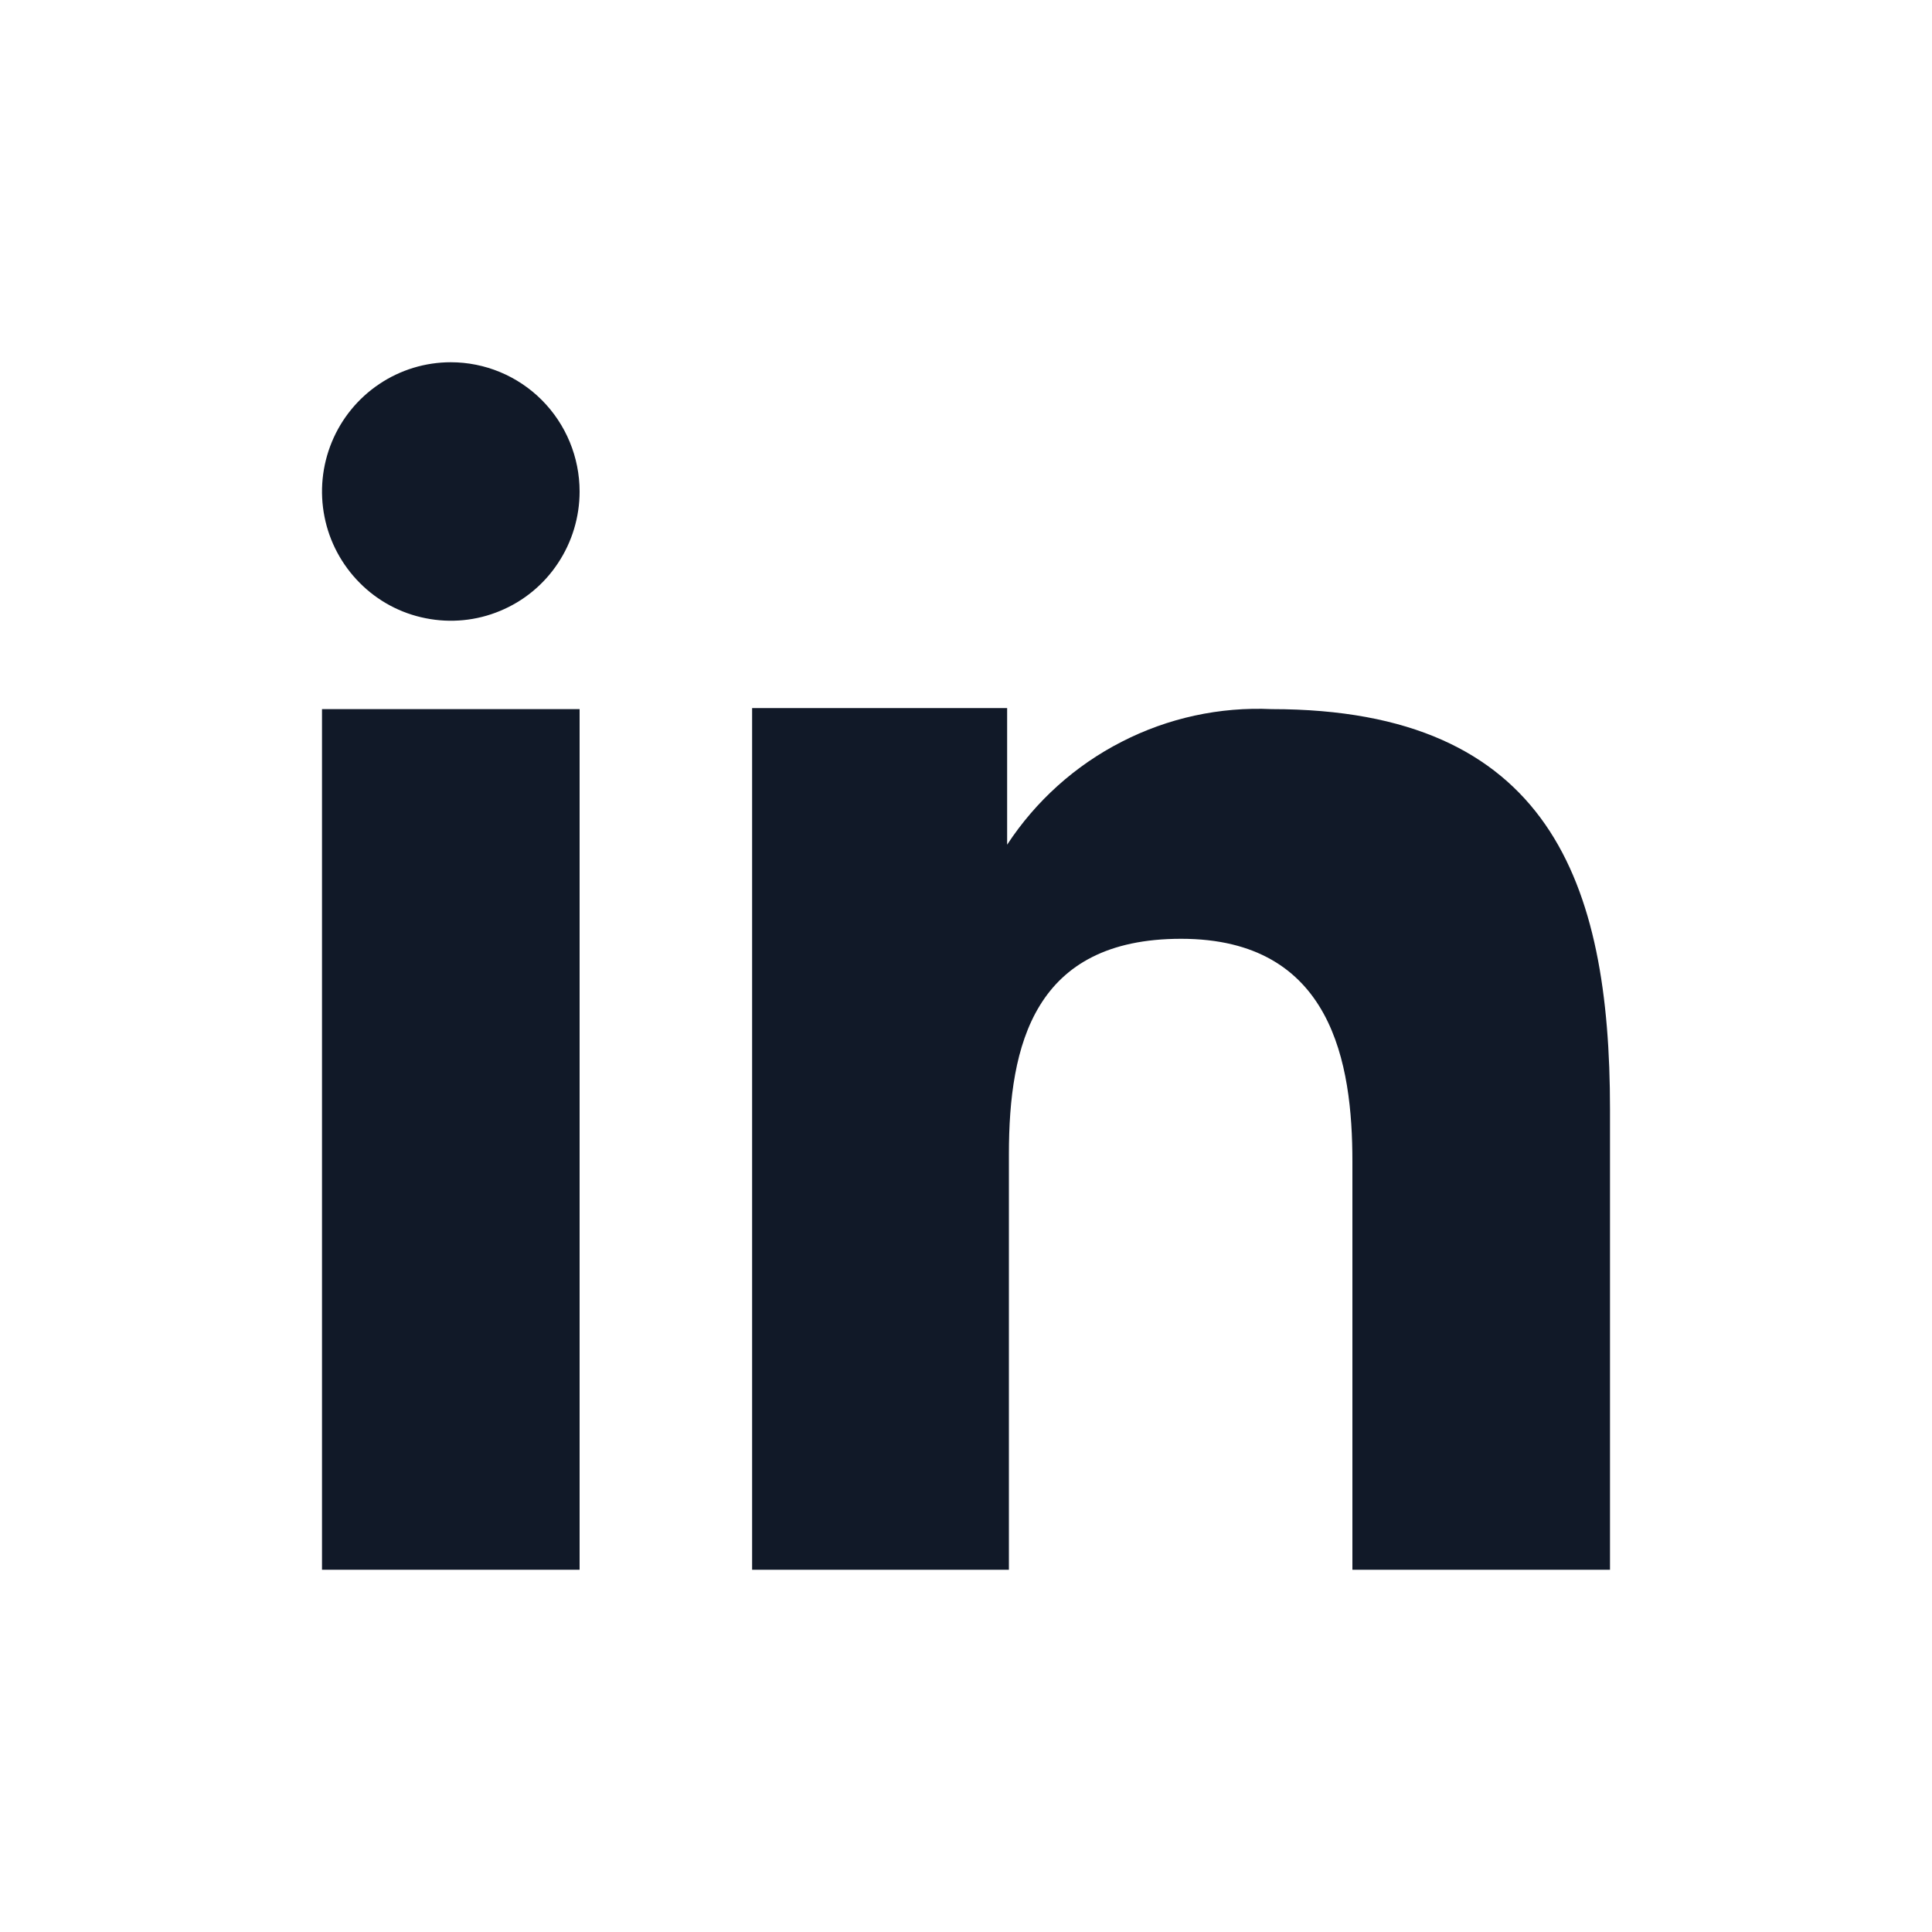
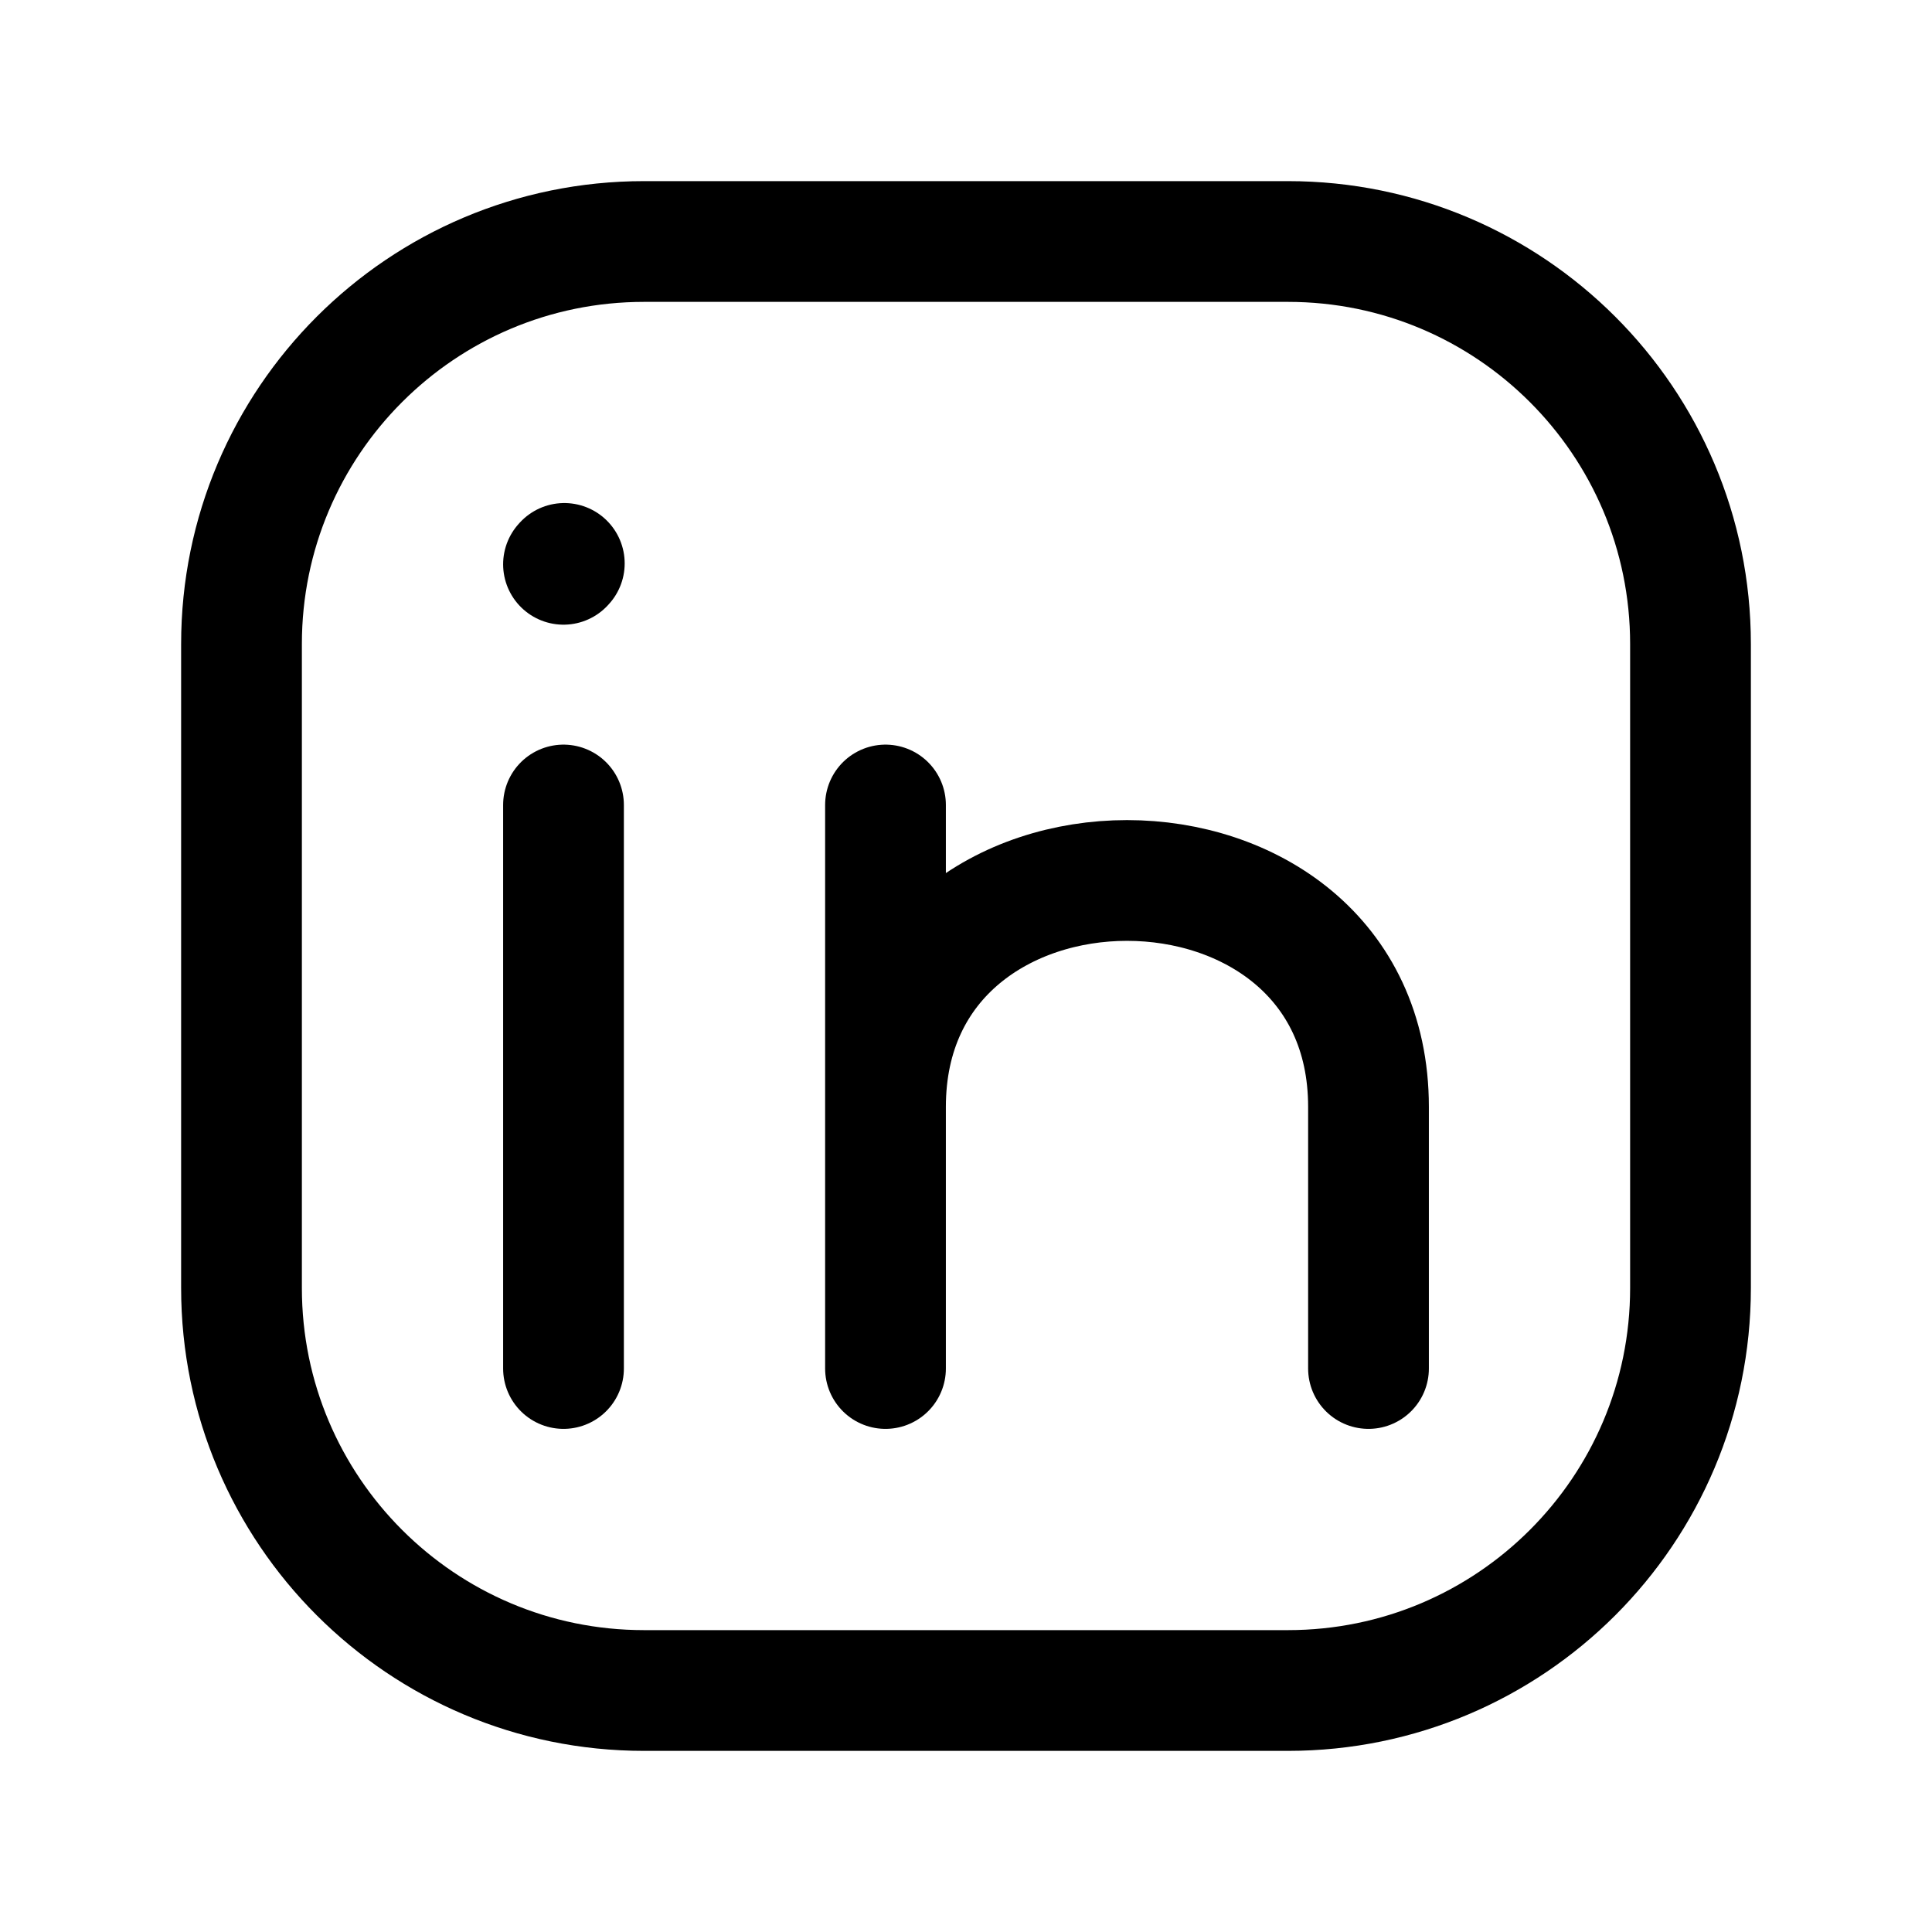
- <svg xmlns="http://www.w3.org/2000/svg" width="24" height="24" viewBox="0 0 24 24" fill="none">
-   <path fill-rule="evenodd" clip-rule="evenodd" d="M12.511 8.796V10.493C12.866 9.951 13.356 9.51 13.933 9.215C14.509 8.919 15.152 8.779 15.798 8.809C19.253 8.809 20 10.969 20 13.778V19.5H16.8V14.428C16.8 13.219 16.556 11.662 14.672 11.662C12.845 11.662 12.533 12.979 12.533 14.338V19.5H9.343V8.796H12.511Z" fill="#111928" />
-   <path fill-rule="evenodd" clip-rule="evenodd" d="M7.2 6.106C7.2 6.423 7.106 6.734 6.93 6.998C6.755 7.262 6.505 7.468 6.212 7.589C5.92 7.711 5.598 7.742 5.288 7.68C4.977 7.619 4.692 7.466 4.469 7.241C4.245 7.016 4.092 6.73 4.031 6.419C3.969 6.107 4.001 5.785 4.122 5.491C4.243 5.198 4.448 4.947 4.711 4.771C4.974 4.594 5.284 4.5 5.6 4.5C6.024 4.5 6.431 4.669 6.731 4.97C7.031 5.271 7.2 5.68 7.2 6.106Z" fill="#111928" />
-   <path d="M7.2 8.809H4V19.5H7.2V8.809Z" fill="#111928" />
+ <svg xmlns="http://www.w3.org/2000/svg" width="24" height="24" stroke-width="1.5" viewBox="0 0 24 24" fill="none">
+   <path d="M21 8V16C21 18.761 18.761 21 16 21H8C5.239 21 3 18.761 3 16V8C3 5.239 5.239 3 8 3H16C18.761 3 21 5.239 21 8Z" stroke="currentColor" stroke-linecap="round" stroke-linejoin="round" />
+   <path d="M7 17V13.5V10" stroke="currentColor" stroke-linecap="round" stroke-linejoin="round" />
+   <path d="M11 17V13.75M11 10V13.75M11 13.75C11 10 17 10 17 13.75V17" stroke="currentColor" stroke-linecap="round" stroke-linejoin="round" />
+   <path d="M7 7.01L7.01 6.999" stroke="currentColor" stroke-linecap="round" stroke-linejoin="round" />
</svg>
